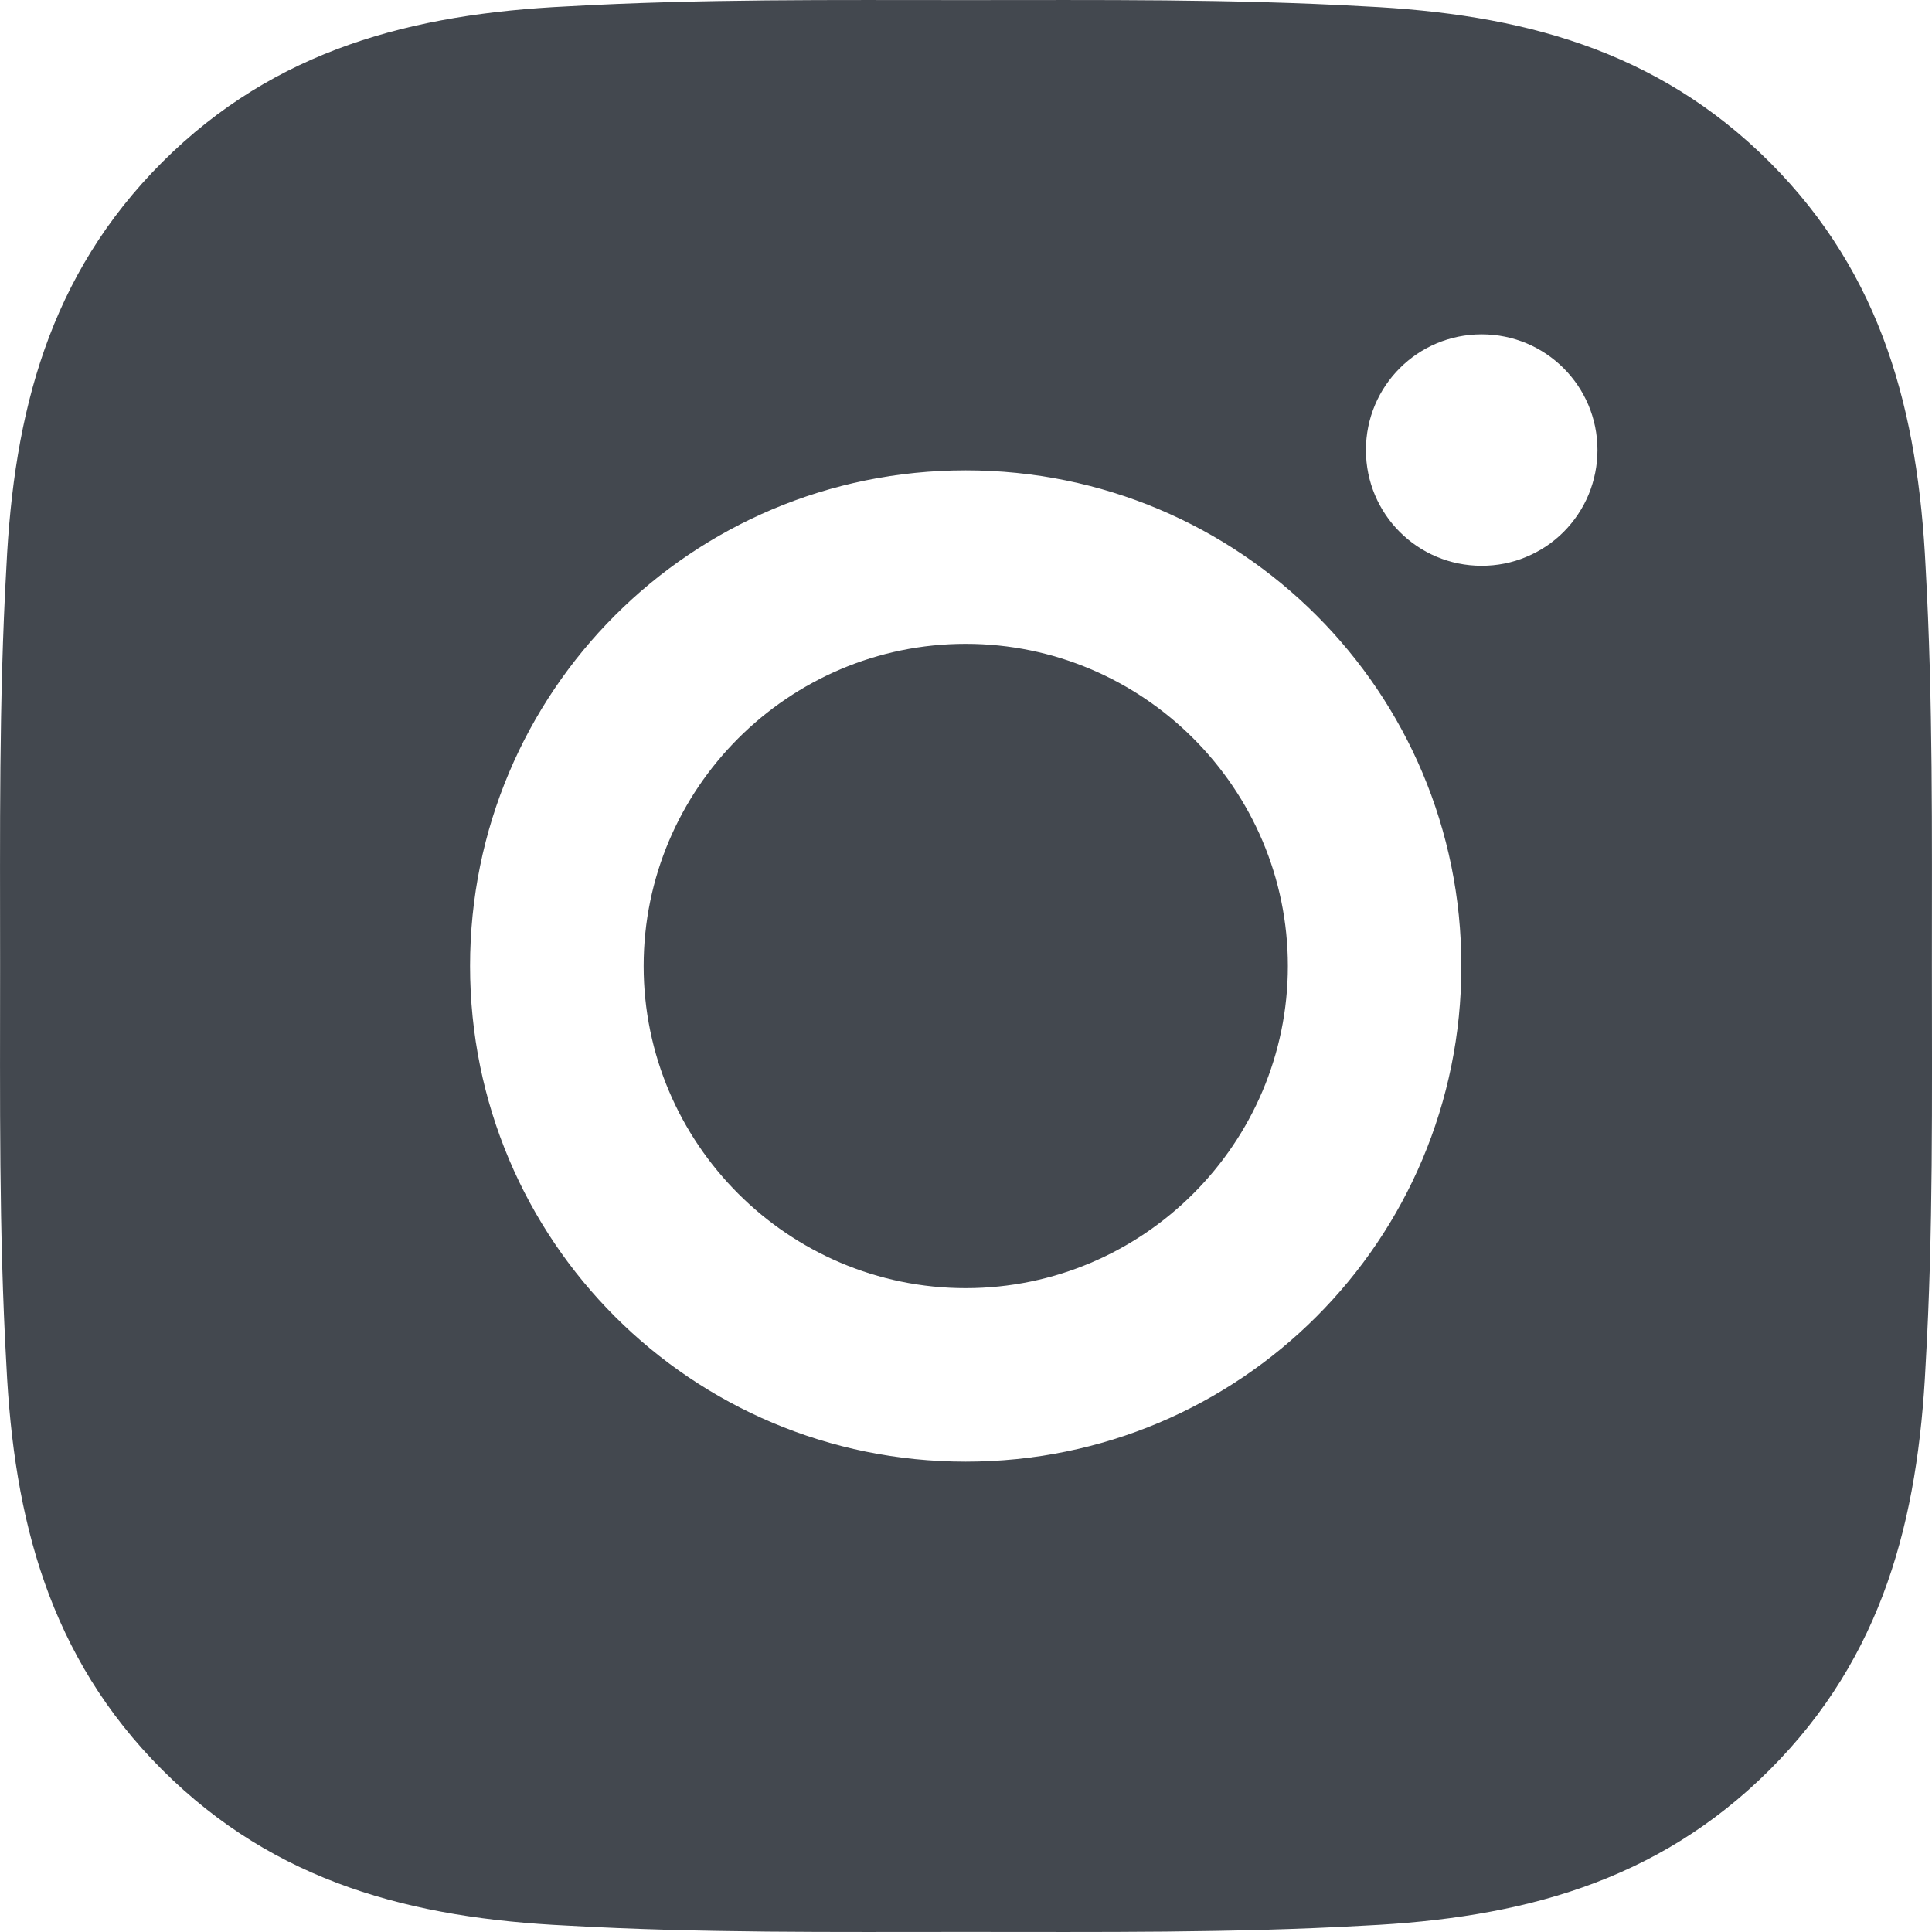
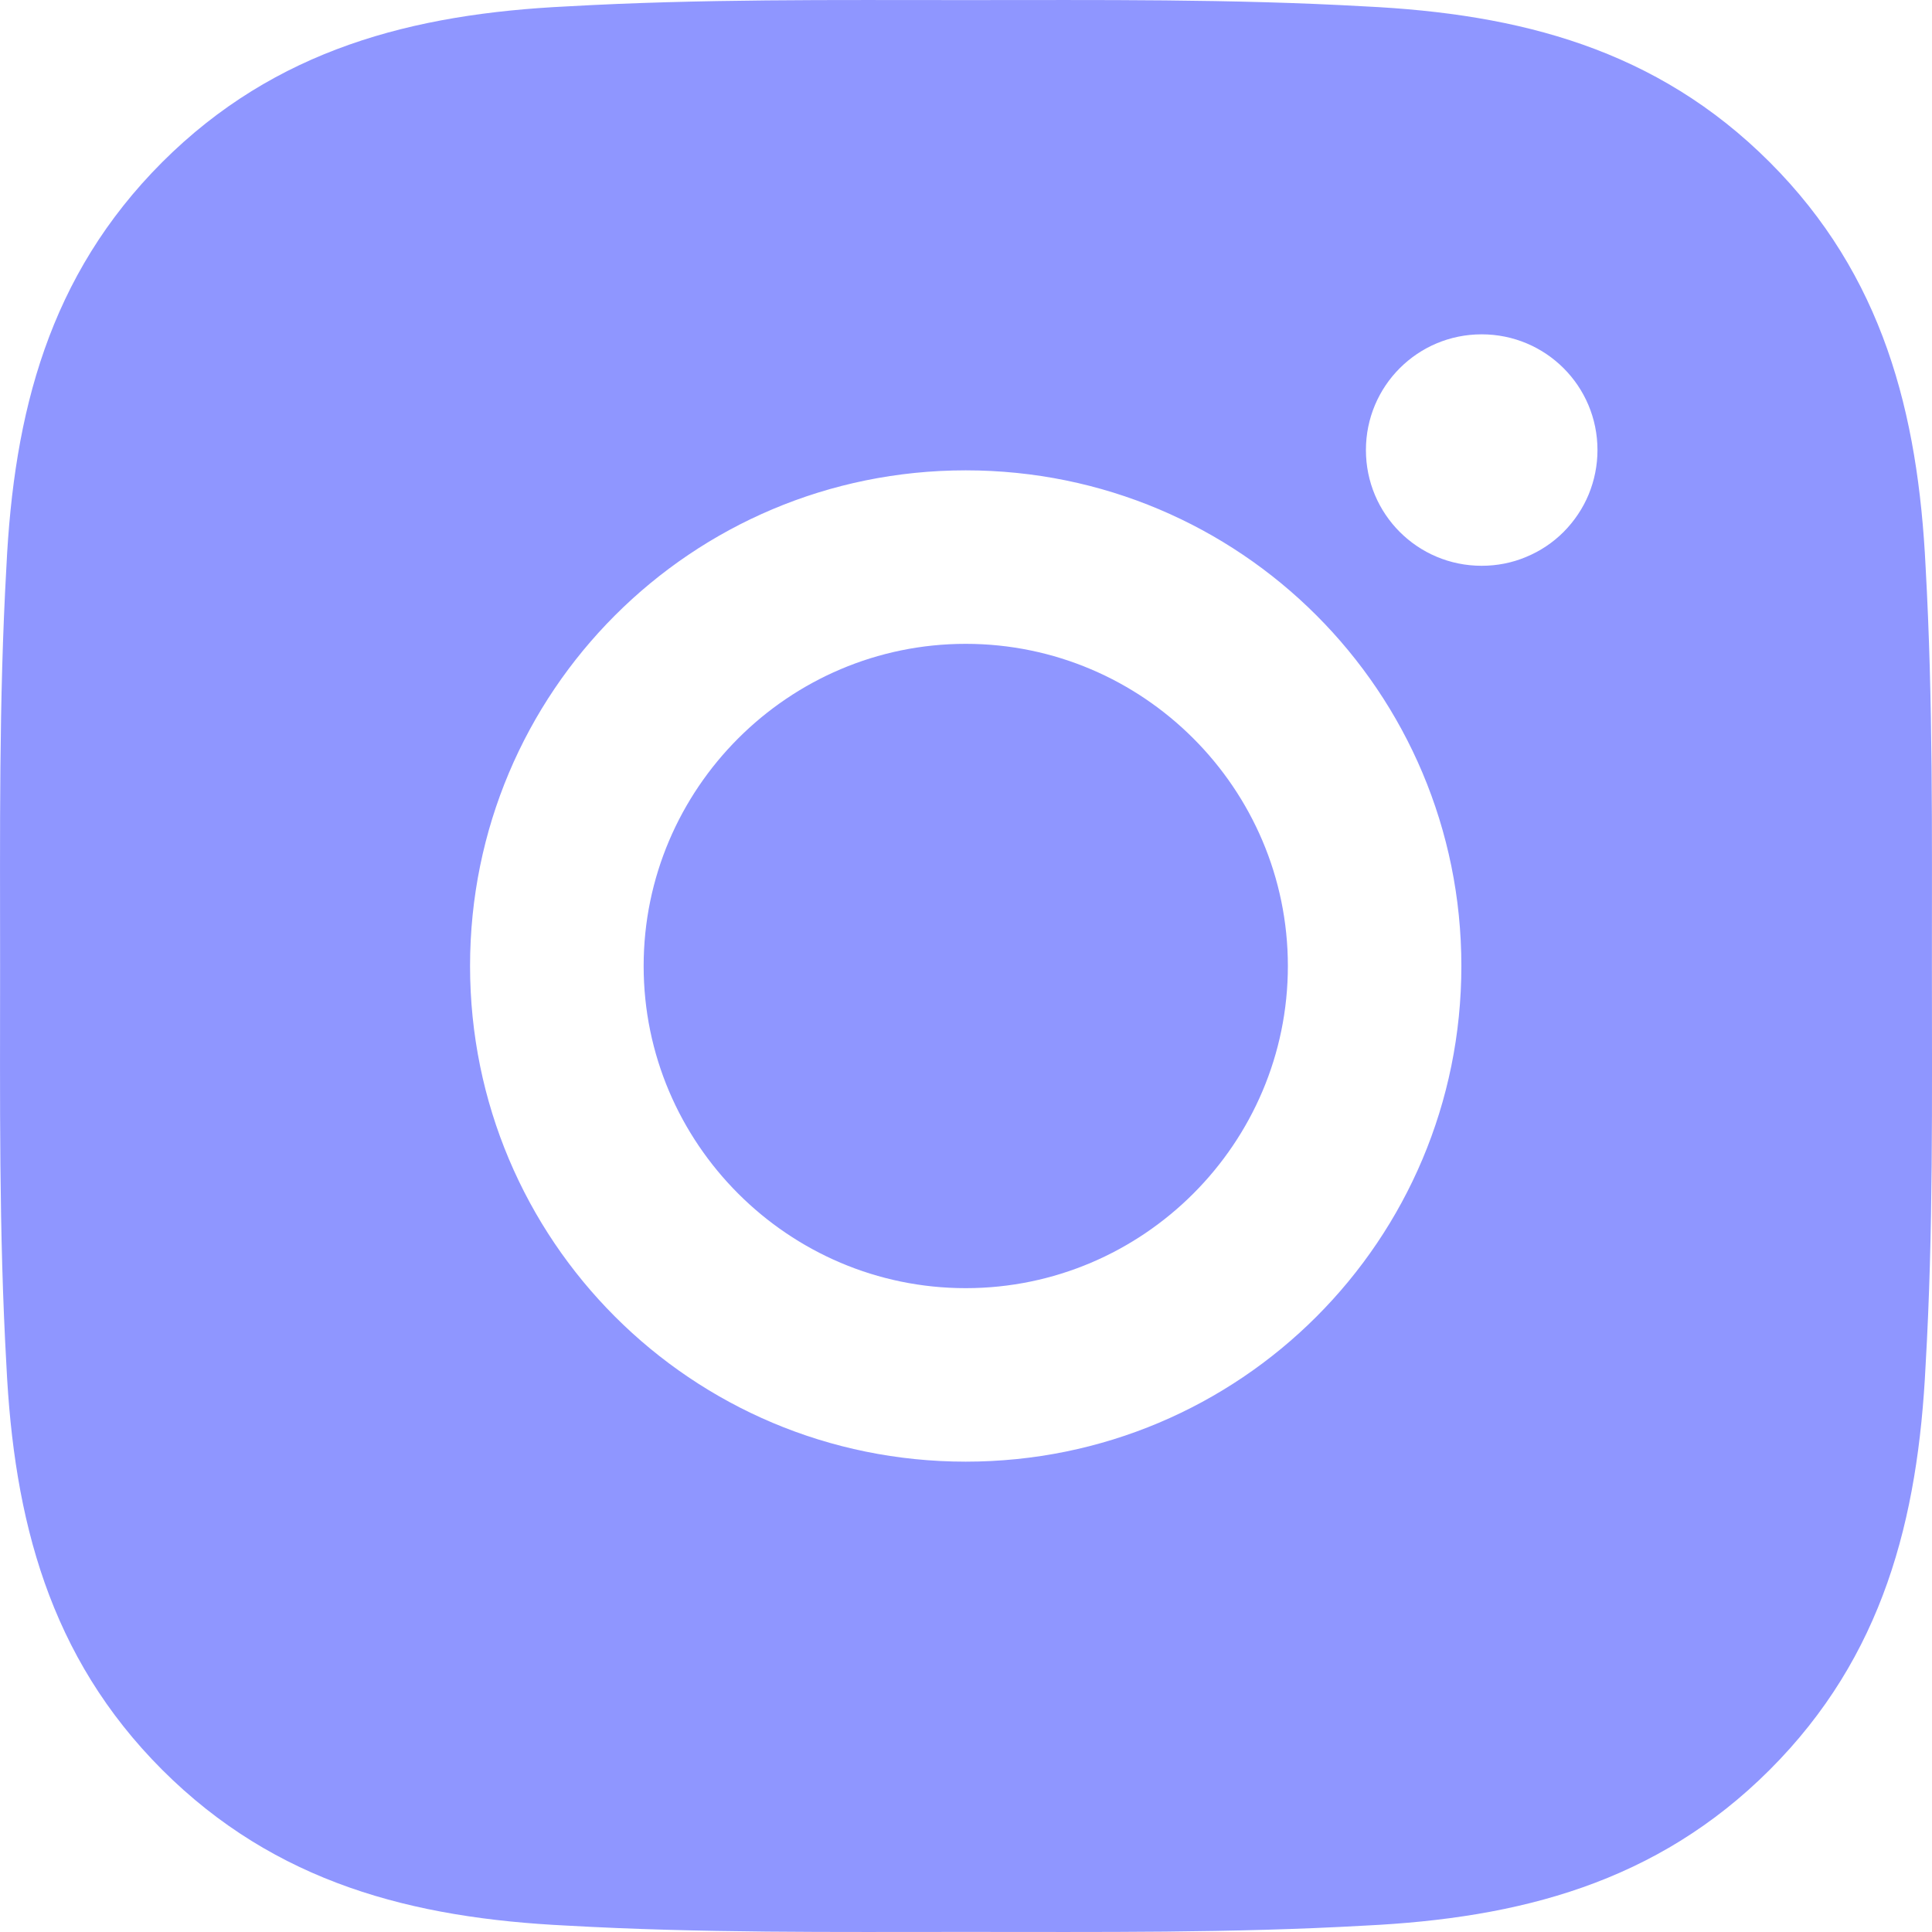
<svg xmlns="http://www.w3.org/2000/svg" width="20" height="20" viewBox="0 0 20 20" fill="none">
-   <path d="M9.997 6.665C8.161 6.665 6.663 8.164 6.663 10C6.663 11.836 8.161 13.335 9.997 13.335C11.834 13.335 13.332 11.836 13.332 10C13.332 8.164 11.834 6.665 9.997 6.665ZM19.999 10C19.999 8.619 20.011 7.251 19.934 5.872C19.856 4.271 19.491 2.85 18.32 1.679C17.147 0.506 15.729 0.143 14.127 0.066C12.747 -0.012 11.378 0.001 10 0.001C8.619 0.001 7.251 -0.012 5.872 0.066C4.271 0.143 2.85 0.509 1.679 1.679C0.506 2.853 0.143 4.271 0.066 5.872C-0.012 7.253 0.001 8.622 0.001 10C0.001 11.378 -0.012 12.749 0.066 14.128C0.143 15.729 0.509 17.15 1.679 18.321C2.853 19.494 4.271 19.857 5.872 19.934C7.253 20.012 8.621 19.999 10 19.999C11.381 19.999 12.749 20.012 14.127 19.934C15.729 19.857 17.149 19.491 18.32 18.321C19.494 17.147 19.856 15.729 19.934 14.128C20.014 12.749 19.999 11.381 19.999 10ZM9.997 15.131C7.158 15.131 4.866 12.839 4.866 10C4.866 7.161 7.158 4.869 9.997 4.869C12.837 4.869 15.128 7.161 15.128 10C15.128 12.839 12.837 15.131 9.997 15.131ZM15.338 5.857C14.675 5.857 14.14 5.322 14.14 4.659C14.14 3.996 14.675 3.461 15.338 3.461C16.001 3.461 16.537 3.996 16.537 4.659C16.537 4.816 16.506 4.972 16.446 5.118C16.386 5.263 16.297 5.395 16.186 5.507C16.075 5.618 15.943 5.706 15.797 5.766C15.652 5.827 15.496 5.857 15.338 5.857Z" fill="#43484F" />
+   <path d="M9.997 6.665C8.161 6.665 6.663 8.164 6.663 10C6.663 11.836 8.161 13.335 9.997 13.335C11.834 13.335 13.332 11.836 13.332 10C13.332 8.164 11.834 6.665 9.997 6.665ZM19.999 10C19.999 8.619 20.011 7.251 19.934 5.872C19.856 4.271 19.491 2.85 18.32 1.679C17.147 0.506 15.729 0.143 14.127 0.066C12.747 -0.012 11.378 0.001 10 0.001C8.619 0.001 7.251 -0.012 5.872 0.066C4.271 0.143 2.85 0.509 1.679 1.679C0.506 2.853 0.143 4.271 0.066 5.872C-0.012 7.253 0.001 8.622 0.001 10C0.001 11.378 -0.012 12.749 0.066 14.128C0.143 15.729 0.509 17.15 1.679 18.321C2.853 19.494 4.271 19.857 5.872 19.934C7.253 20.012 8.621 19.999 10 19.999C11.381 19.999 12.749 20.012 14.127 19.934C15.729 19.857 17.149 19.491 18.32 18.321C19.494 17.147 19.856 15.729 19.934 14.128C20.014 12.749 19.999 11.381 19.999 10ZM9.997 15.131C7.158 15.131 4.866 12.839 4.866 10C4.866 7.161 7.158 4.869 9.997 4.869C12.837 4.869 15.128 7.161 15.128 10C15.128 12.839 12.837 15.131 9.997 15.131ZM15.338 5.857C14.675 5.857 14.14 5.322 14.14 4.659C14.14 3.996 14.675 3.461 15.338 3.461C16.001 3.461 16.537 3.996 16.537 4.659C16.537 4.816 16.506 4.972 16.446 5.118C16.386 5.263 16.297 5.395 16.186 5.507C16.075 5.618 15.943 5.706 15.797 5.766C15.652 5.827 15.496 5.857 15.338 5.857Z" fill="#8F96FF" />
</svg>
